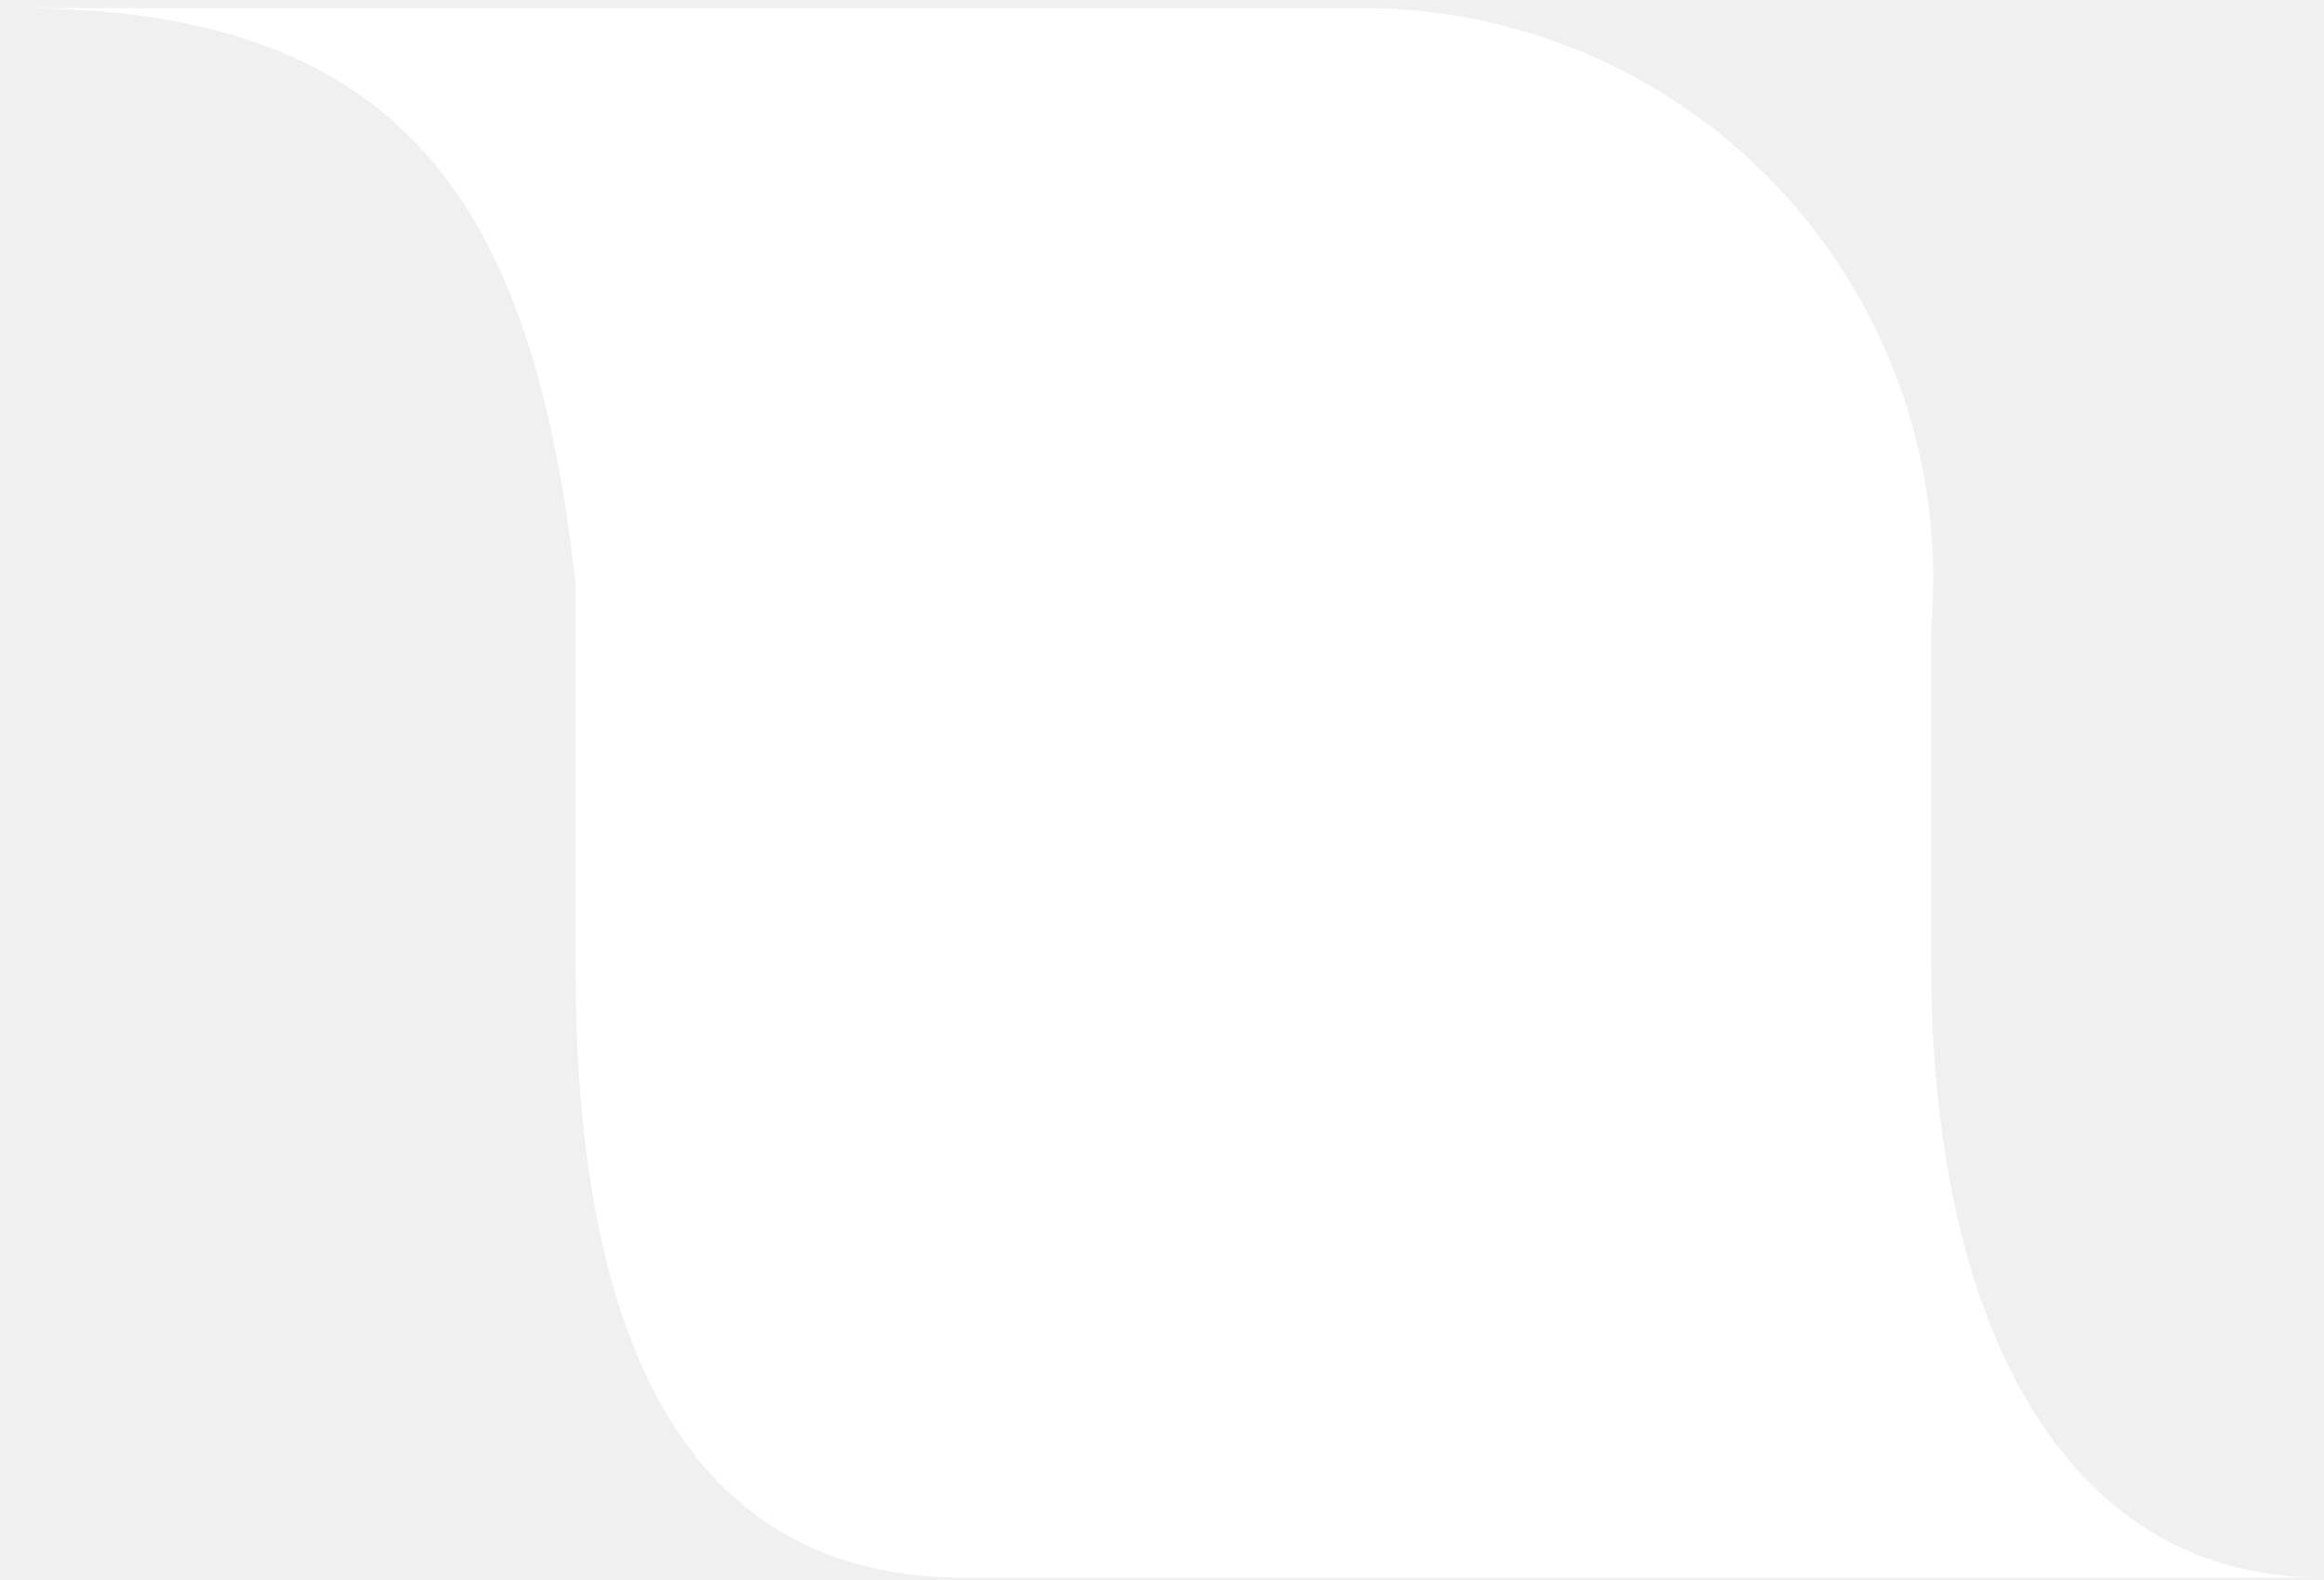
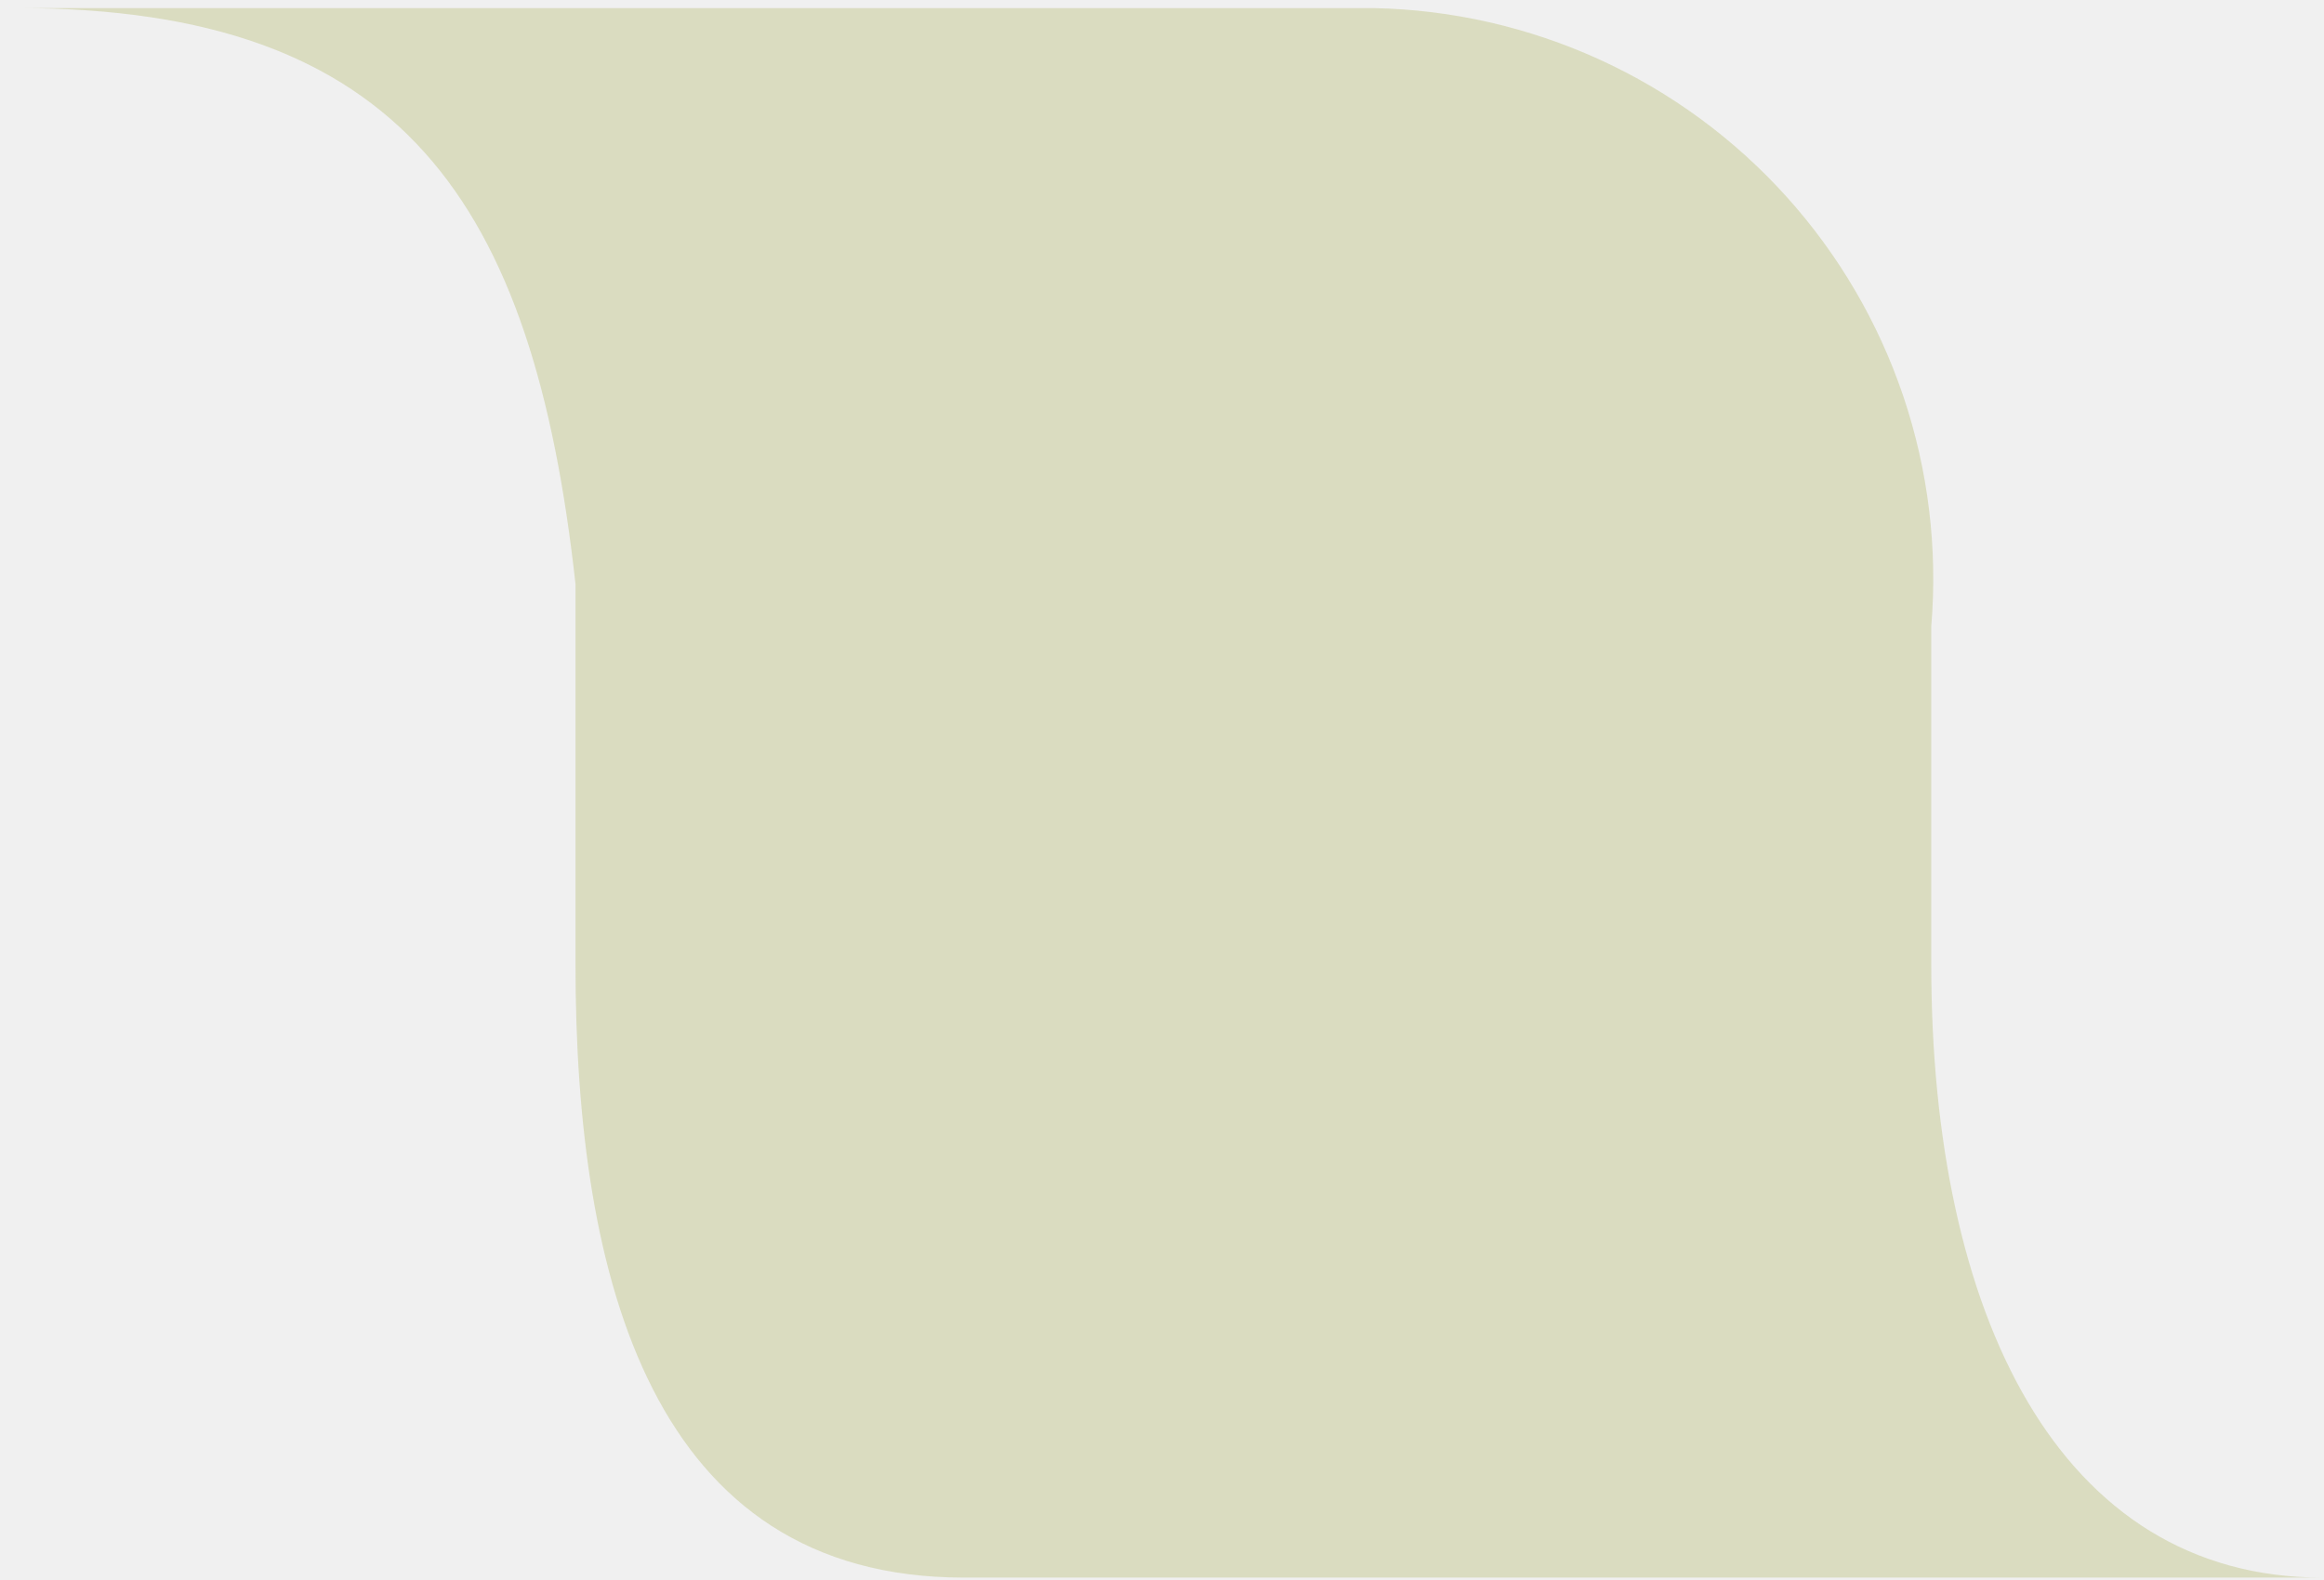
<svg xmlns="http://www.w3.org/2000/svg" width="128" height="87" viewBox="0 0 128 87" fill="none">
-   <path d="M0.984 0.446H75.656C79.954 0.53 84.188 1.495 88.098 3.28C92.008 5.066 95.51 7.634 98.388 10.826C101.267 14.018 103.46 17.766 104.833 21.839C106.205 25.912 106.728 30.224 106.369 34.507V53.138C106.369 72.352 113.356 86.908 127.912 86.908H53.095C35.919 86.908 31.697 70.46 31.697 53.138V32.178C29.369 11.072 22.09 0.446 0.984 0.446Z" fill="white" />
+   <path d="M0.984 0.446H75.656C79.954 0.53 84.188 1.495 88.098 3.28C92.008 5.066 95.51 7.634 98.388 10.826C101.267 14.018 103.46 17.766 104.833 21.839C106.205 25.912 106.728 30.224 106.369 34.507V53.138C106.369 72.352 113.356 86.908 127.912 86.908H53.095C35.919 86.908 31.697 70.46 31.697 53.138V32.178C29.369 11.072 22.09 0.446 0.984 0.446Z" fill="#868E01" fill-opacity="0.2" />
</svg>
